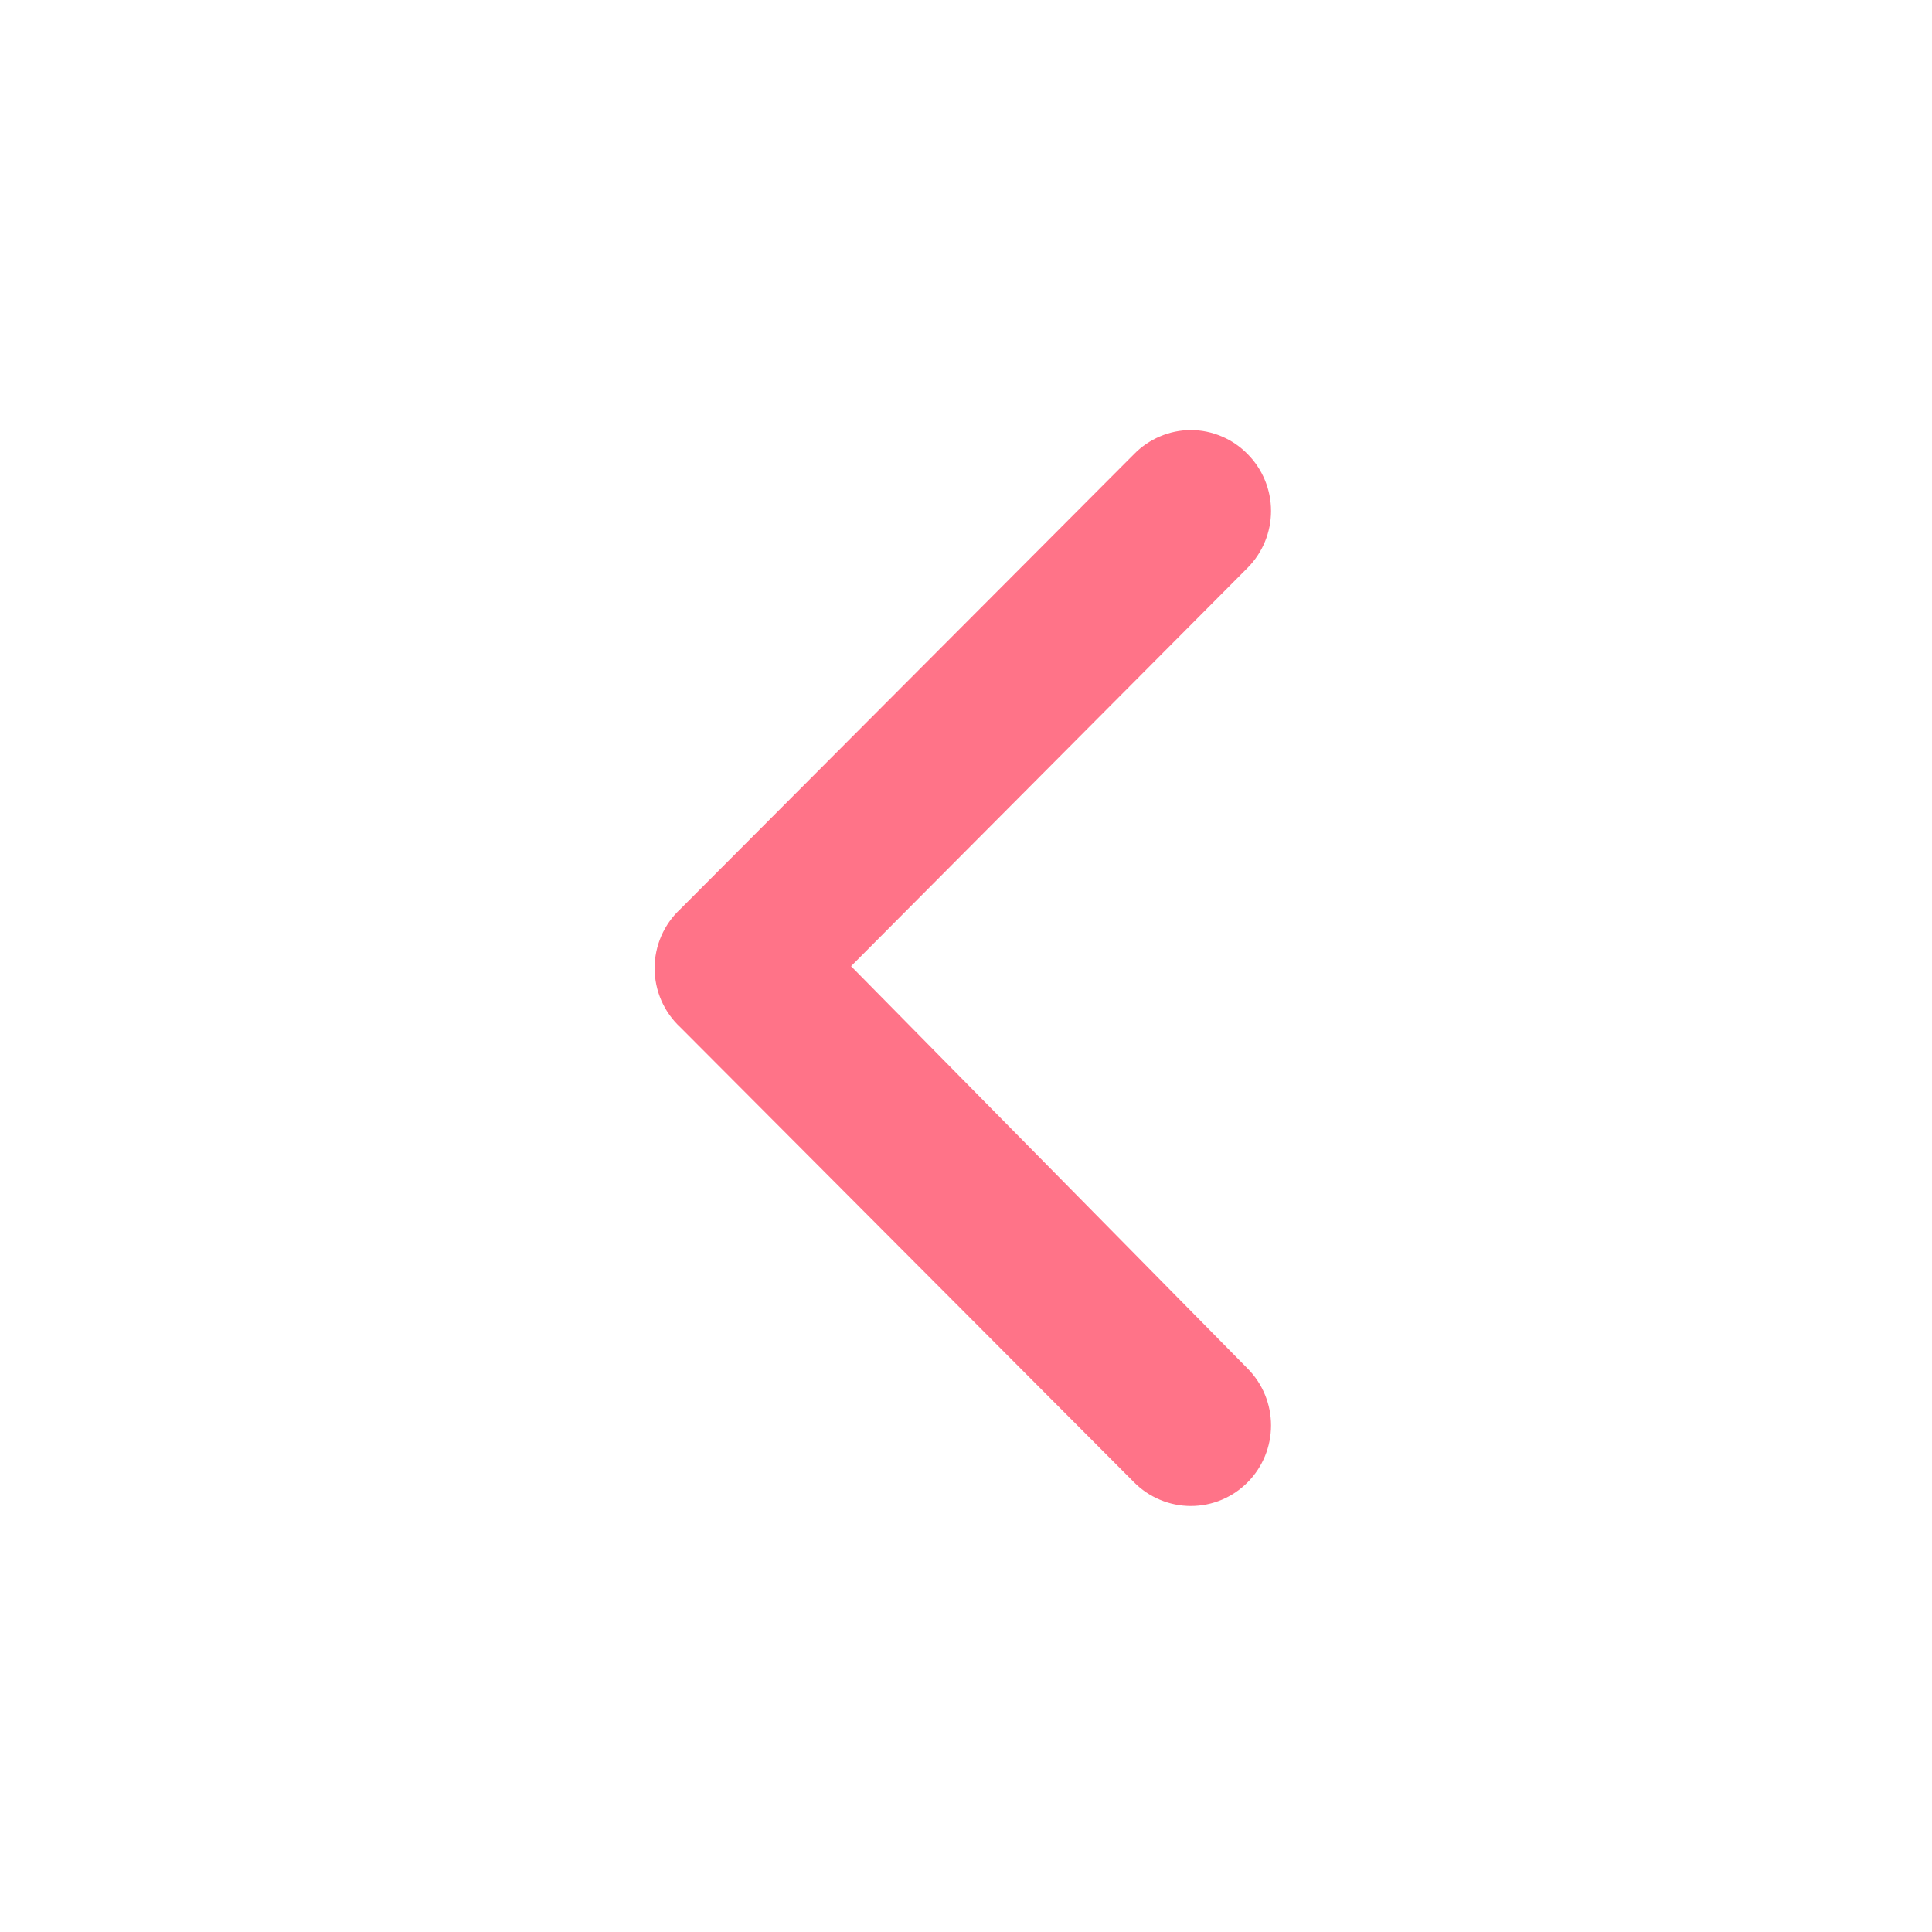
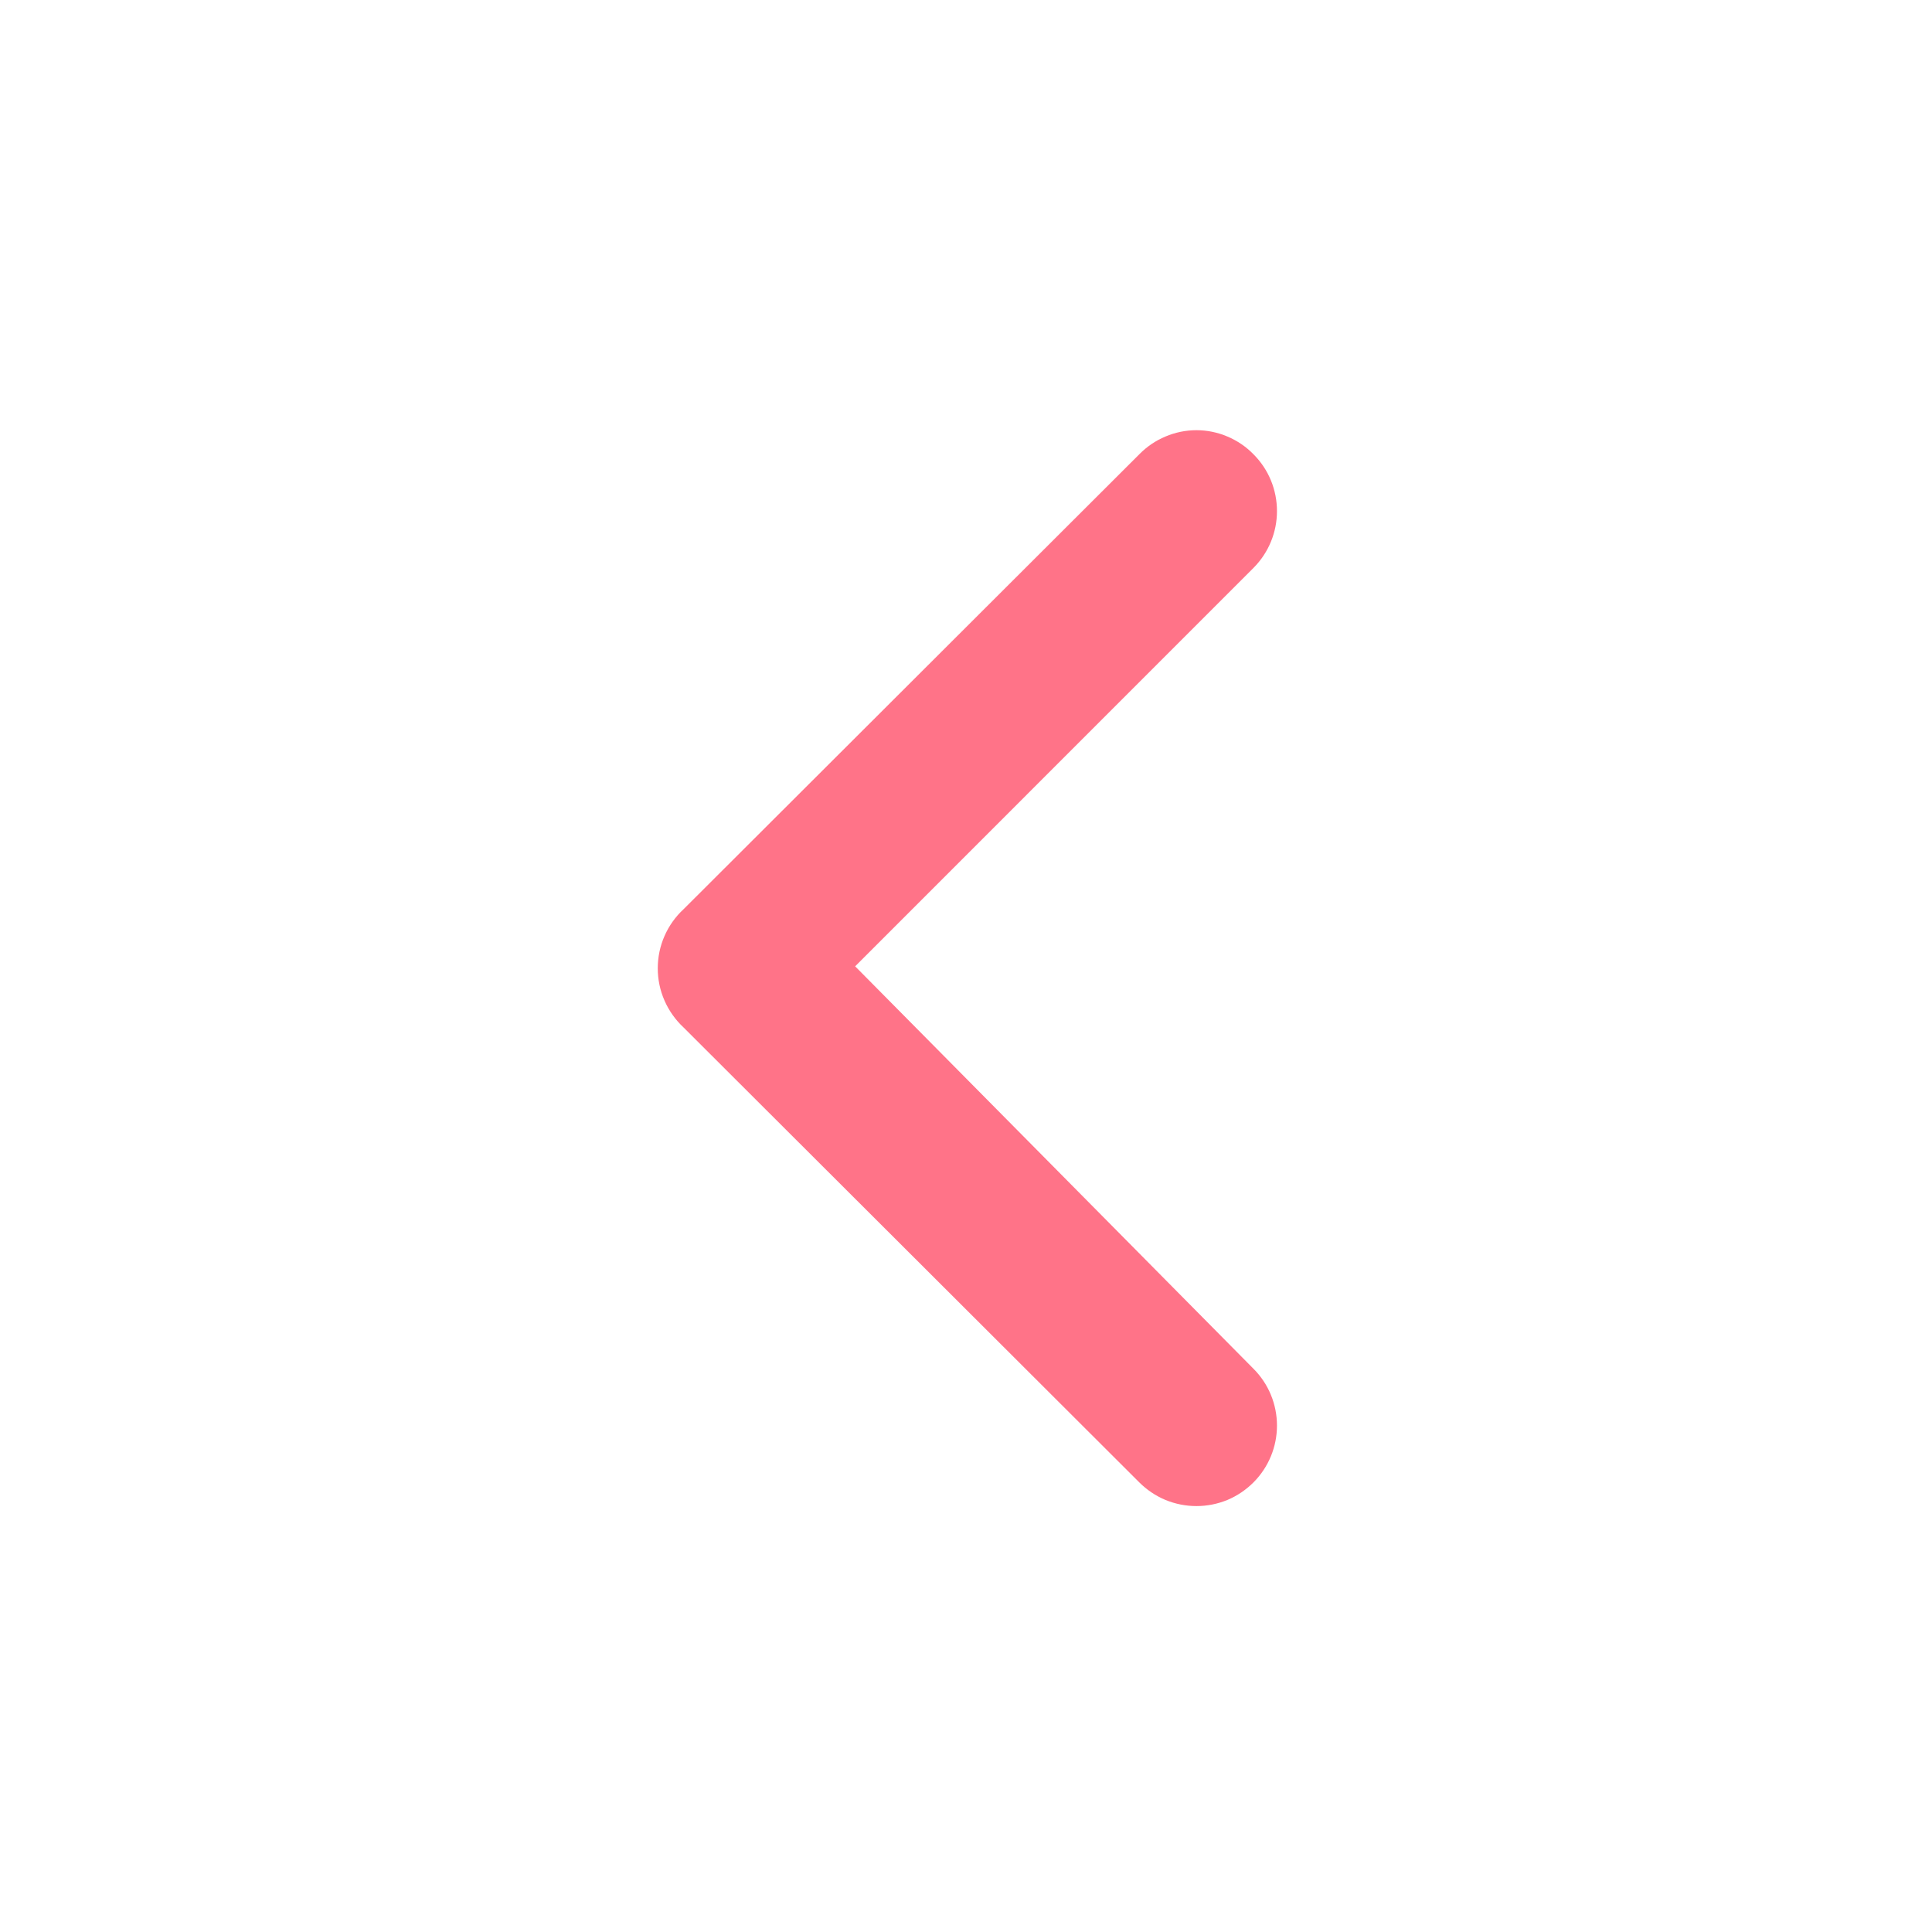
- <svg xmlns="http://www.w3.org/2000/svg" width="62" height="62" viewBox="0 0 62 62" fill="none">
-   <path d="M21.835 32.969L36.39 47.565C36.629 47.807 36.913 47.999 37.227 48.13C37.54 48.262 37.876 48.329 38.215 48.329C38.555 48.329 38.891 48.262 39.205 48.13C39.518 47.999 39.802 47.807 40.041 47.565C40.52 47.081 40.789 46.426 40.789 45.744C40.789 45.061 40.52 44.407 40.041 43.922L27.312 31.006L40.041 18.218C40.52 17.734 40.789 17.079 40.789 16.397C40.789 15.715 40.52 15.06 40.041 14.576C39.803 14.332 39.519 14.137 39.206 14.005C38.892 13.871 38.556 13.802 38.215 13.801C37.875 13.802 37.539 13.871 37.225 14.005C36.912 14.137 36.628 14.332 36.39 14.576L21.835 29.172C21.574 29.413 21.366 29.707 21.223 30.034C21.081 30.361 21.007 30.714 21.007 31.07C21.007 31.427 21.081 31.78 21.223 32.107C21.366 32.434 21.574 32.727 21.835 32.969Z" fill="#FF7388" />
+ <svg xmlns="http://www.w3.org/2000/svg" width="24" height="24" viewBox="0 0 24 24" fill="none">
+   <path d="M8.492 12.764L14.152 18.414C14.245 18.507 14.356 18.582 14.478 18.633C14.6 18.683 14.73 18.709 14.863 18.709C14.995 18.709 15.125 18.683 15.247 18.633C15.369 18.582 15.479 18.507 15.572 18.414C15.759 18.226 15.863 17.973 15.863 17.709C15.863 17.445 15.759 17.191 15.572 17.004L10.623 12.004L15.572 7.054C15.759 6.866 15.863 6.613 15.863 6.349C15.863 6.084 15.759 5.831 15.572 5.644C15.48 5.549 15.369 5.474 15.248 5.423C15.126 5.371 14.995 5.344 14.863 5.344C14.73 5.344 14.599 5.371 14.477 5.423C14.355 5.474 14.245 5.549 14.152 5.644L8.492 11.294C8.391 11.387 8.31 11.501 8.255 11.627C8.199 11.754 8.171 11.891 8.171 12.029C8.171 12.167 8.199 12.303 8.255 12.43C8.31 12.556 8.391 12.67 8.492 12.764Z" fill="#FF7388" />
</svg>
